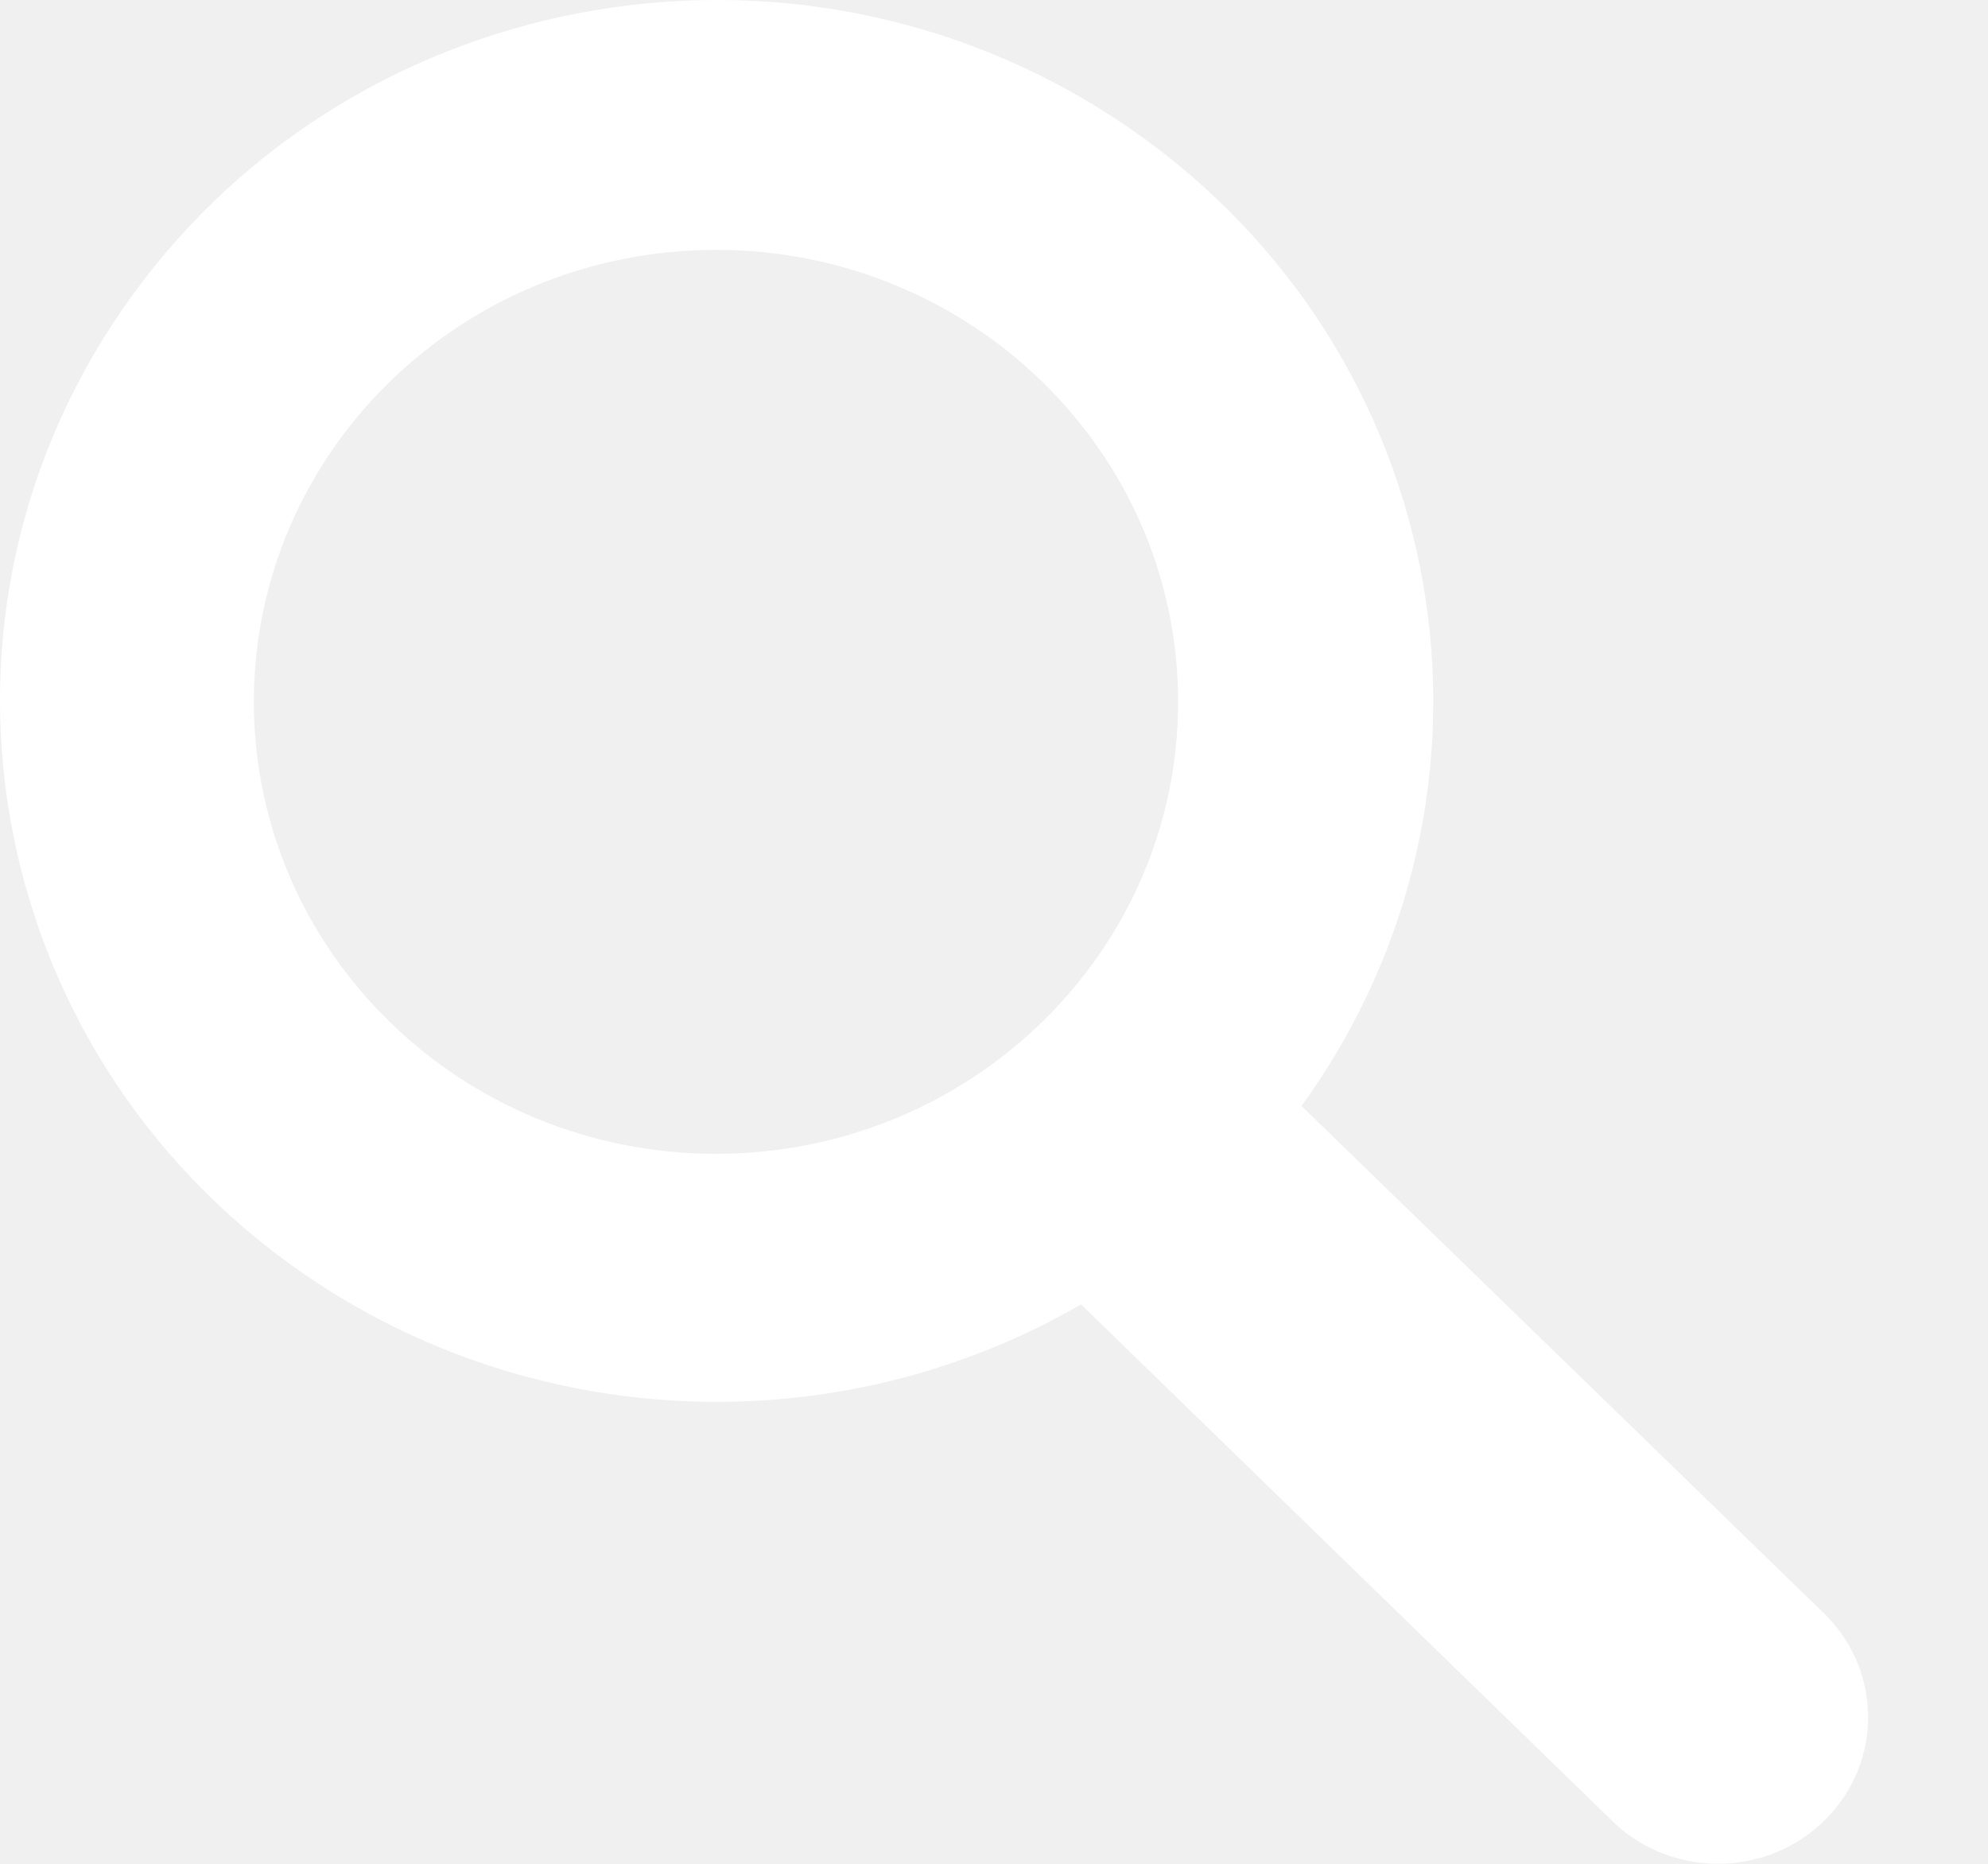
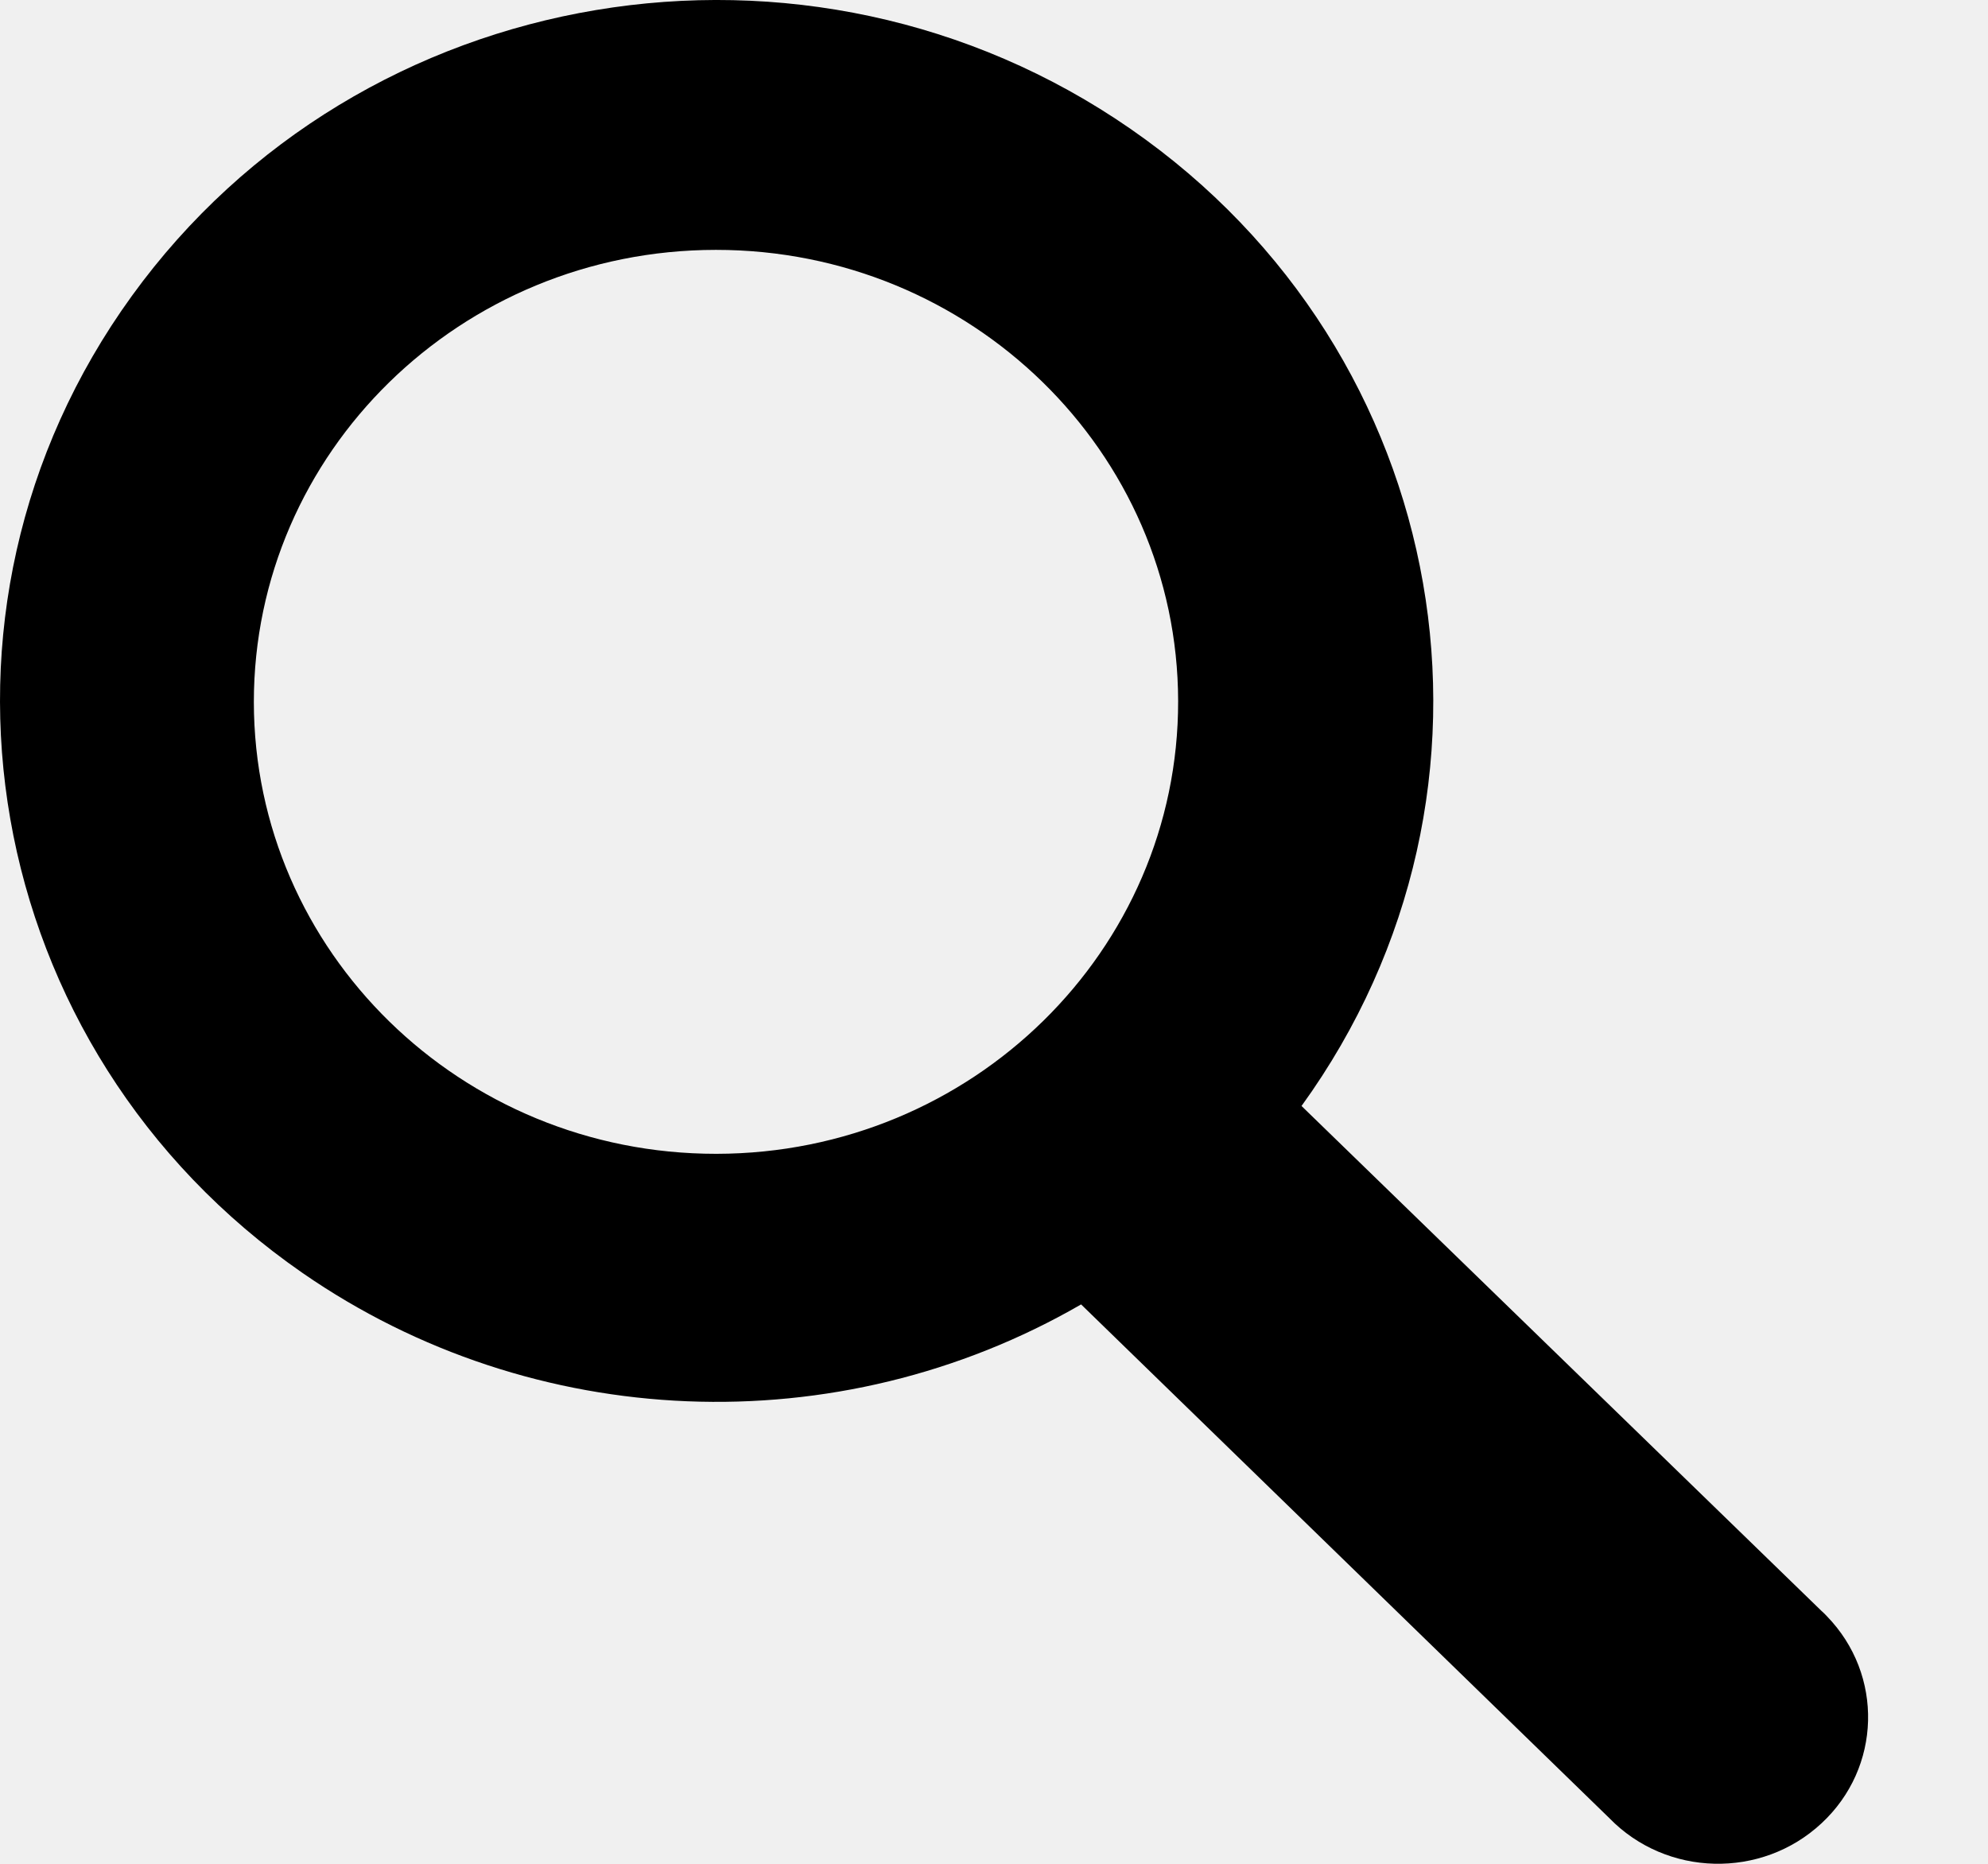
- <svg xmlns="http://www.w3.org/2000/svg" width="16" height="15" viewBox="0 0 16 15" fill="none">
-   <path fill-rule="evenodd" clip-rule="evenodd" d="M9.1 1.038C11.7 2.838 12.315 6.358 10.475 8.901L14.659 12.964C14.675 12.978 14.689 12.992 14.703 13.007C15.162 13.479 15.143 14.227 14.659 14.675C14.176 15.124 13.412 15.105 12.953 14.633L8.701 10.498C6.744 11.629 4.291 11.53 2.435 10.245C-0.164 8.445 -0.78 4.925 1.061 2.382C2.901 -0.161 6.501 -0.763 9.1 1.038ZM2.043 5.65C2.045 7.659 3.71 9.287 5.764 9.286H5.767C7.822 9.283 9.485 7.651 9.482 5.642C9.478 3.635 7.813 2.01 5.761 2.011C3.707 2.012 2.043 3.641 2.043 5.65Z" fill="white" />
+ <svg xmlns="http://www.w3.org/2000/svg" width="100%" height="100%" viewBox="0 0 16 15">
+   <path fill-rule="evenodd" clip-rule="evenodd" d="M9.1 1.038C11.7 2.838 12.315 6.358 10.475 8.901L14.659 12.964C14.675 12.978 14.689 12.992 14.703 13.007C15.162 13.479 15.143 14.227 14.659 14.675C14.176 15.124 13.412 15.105 12.953 14.633L8.701 10.498C6.744 11.629 4.291 11.53 2.435 10.245C-0.164 8.445 -0.78 4.925 1.061 2.382C2.901 -0.161 6.501 -0.763 9.1 1.038ZM2.043 5.65C2.045 7.659 3.71 9.287 5.764 9.286H5.767C7.822 9.283 9.485 7.651 9.482 5.642C9.478 3.635 7.813 2.01 5.761 2.011C3.707 2.012 2.043 3.641 2.043 5.65Z" />
</svg>
